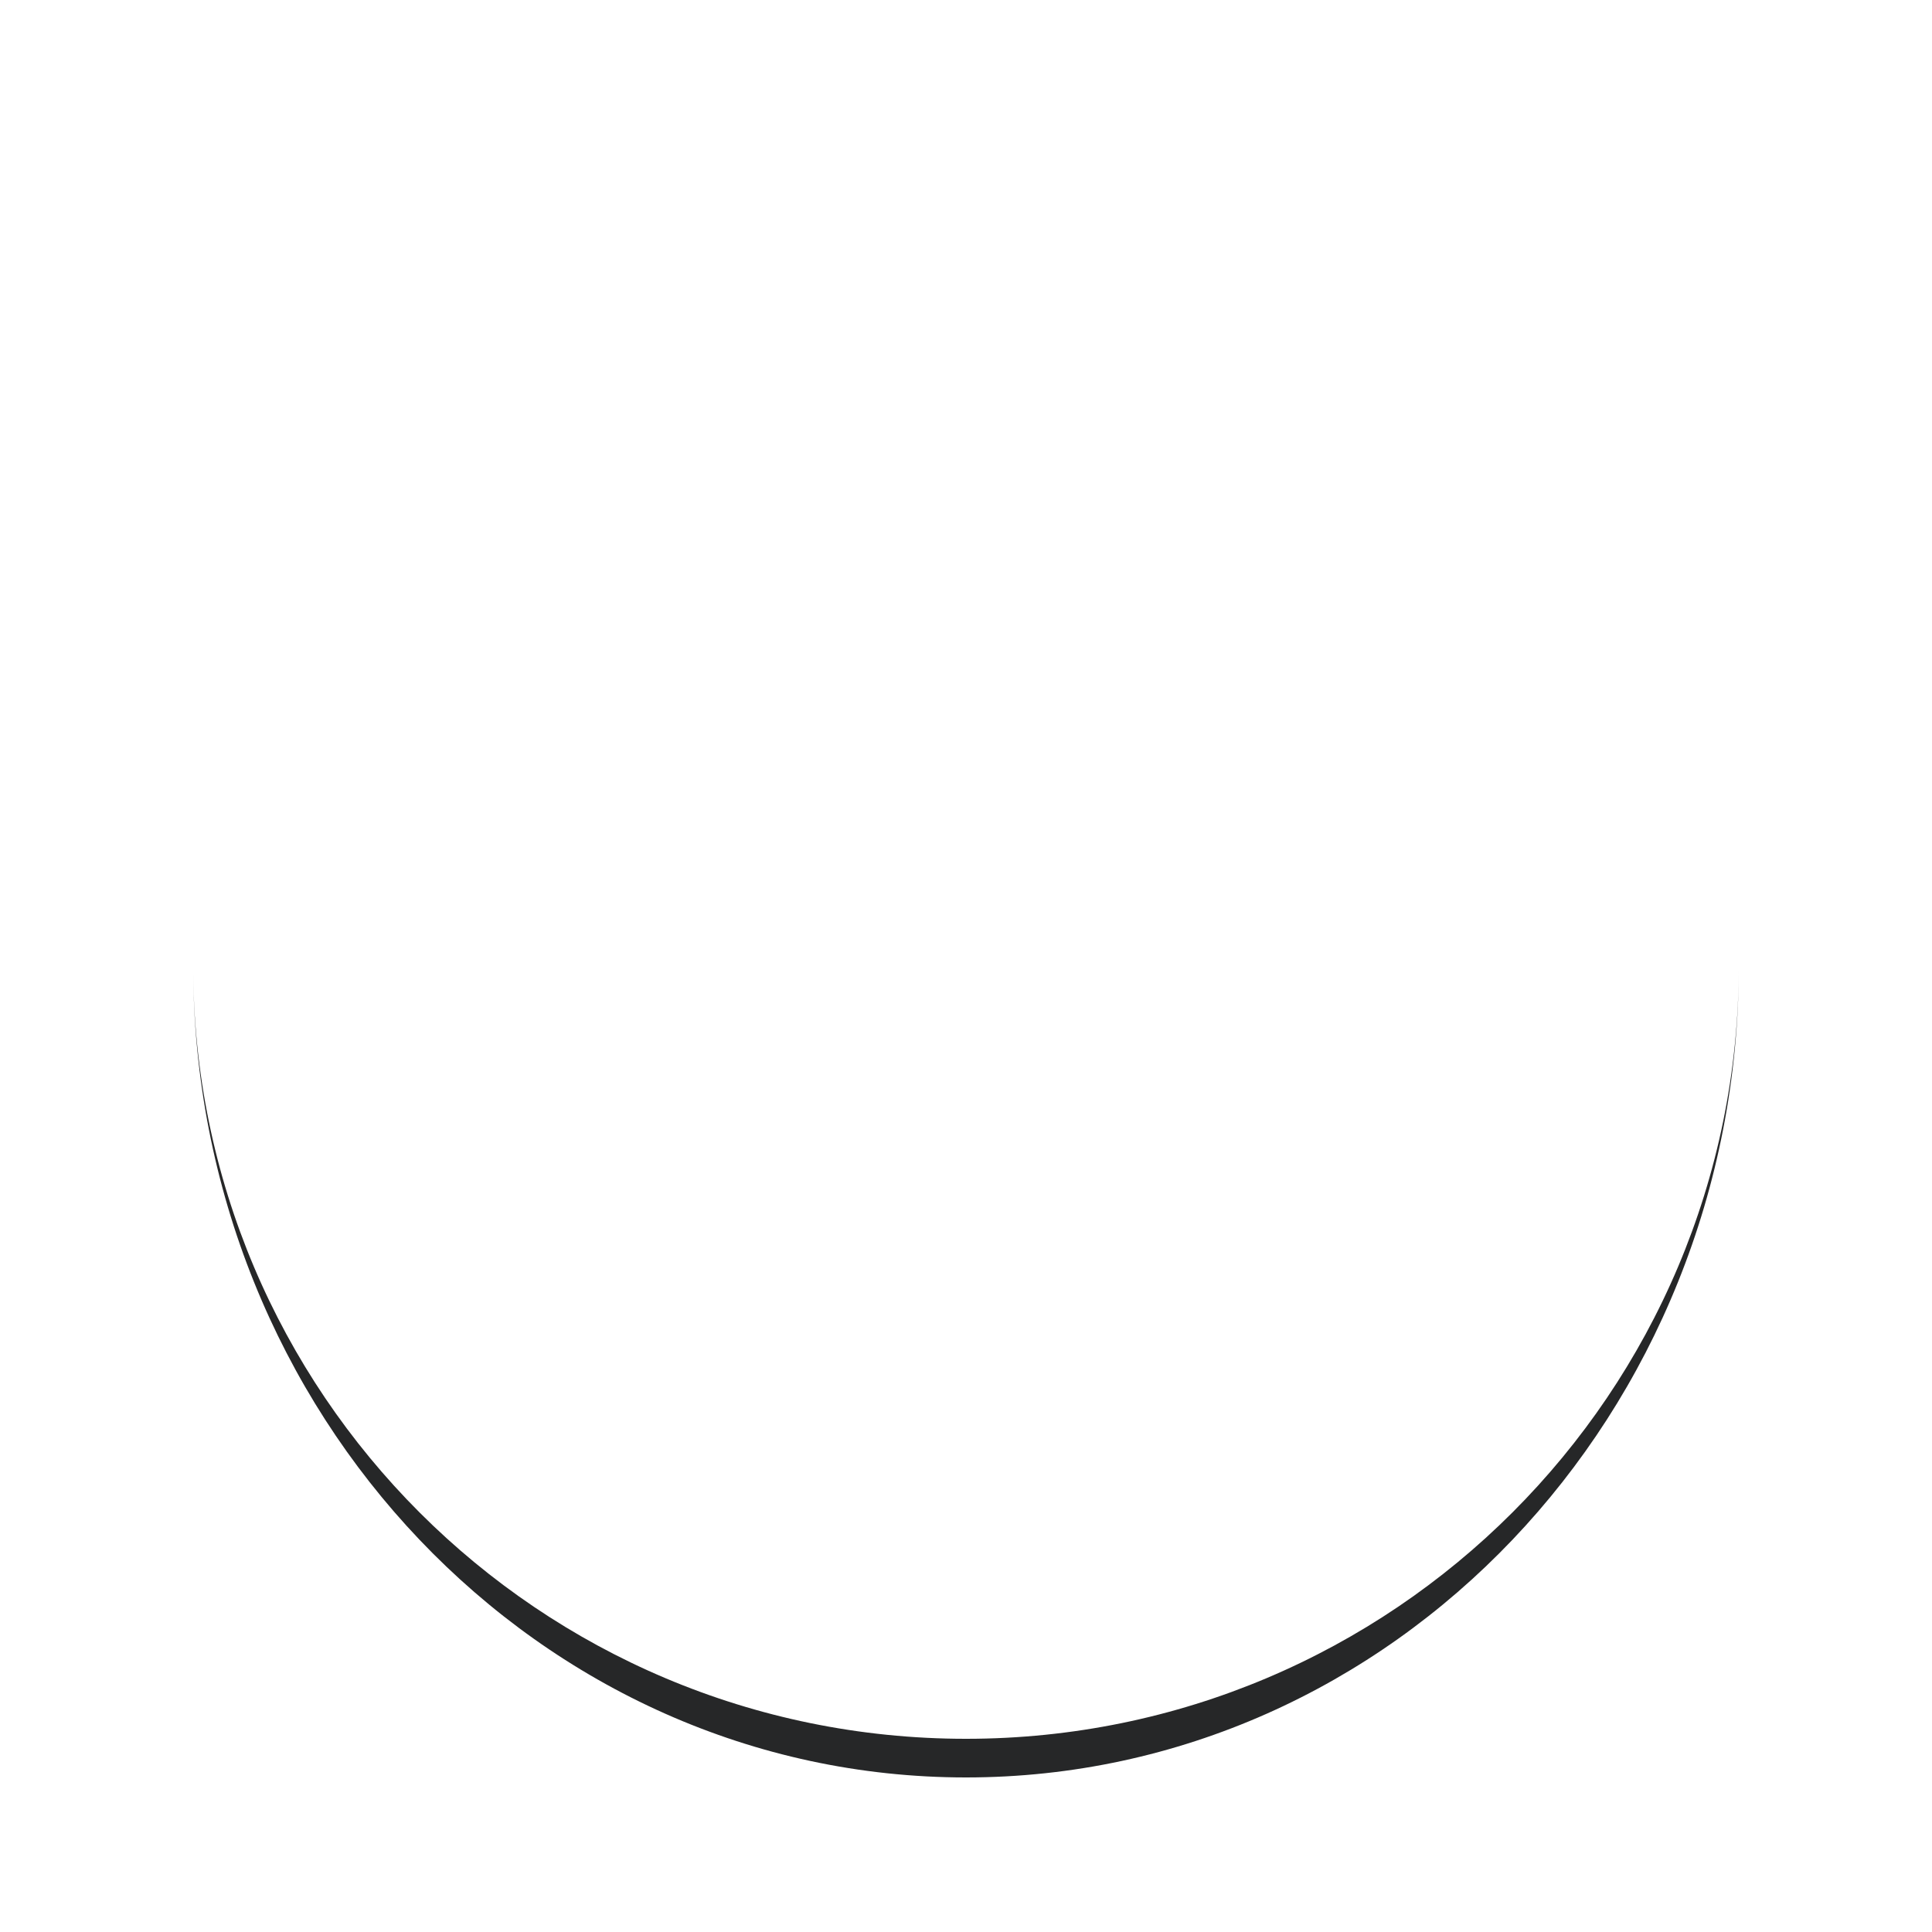
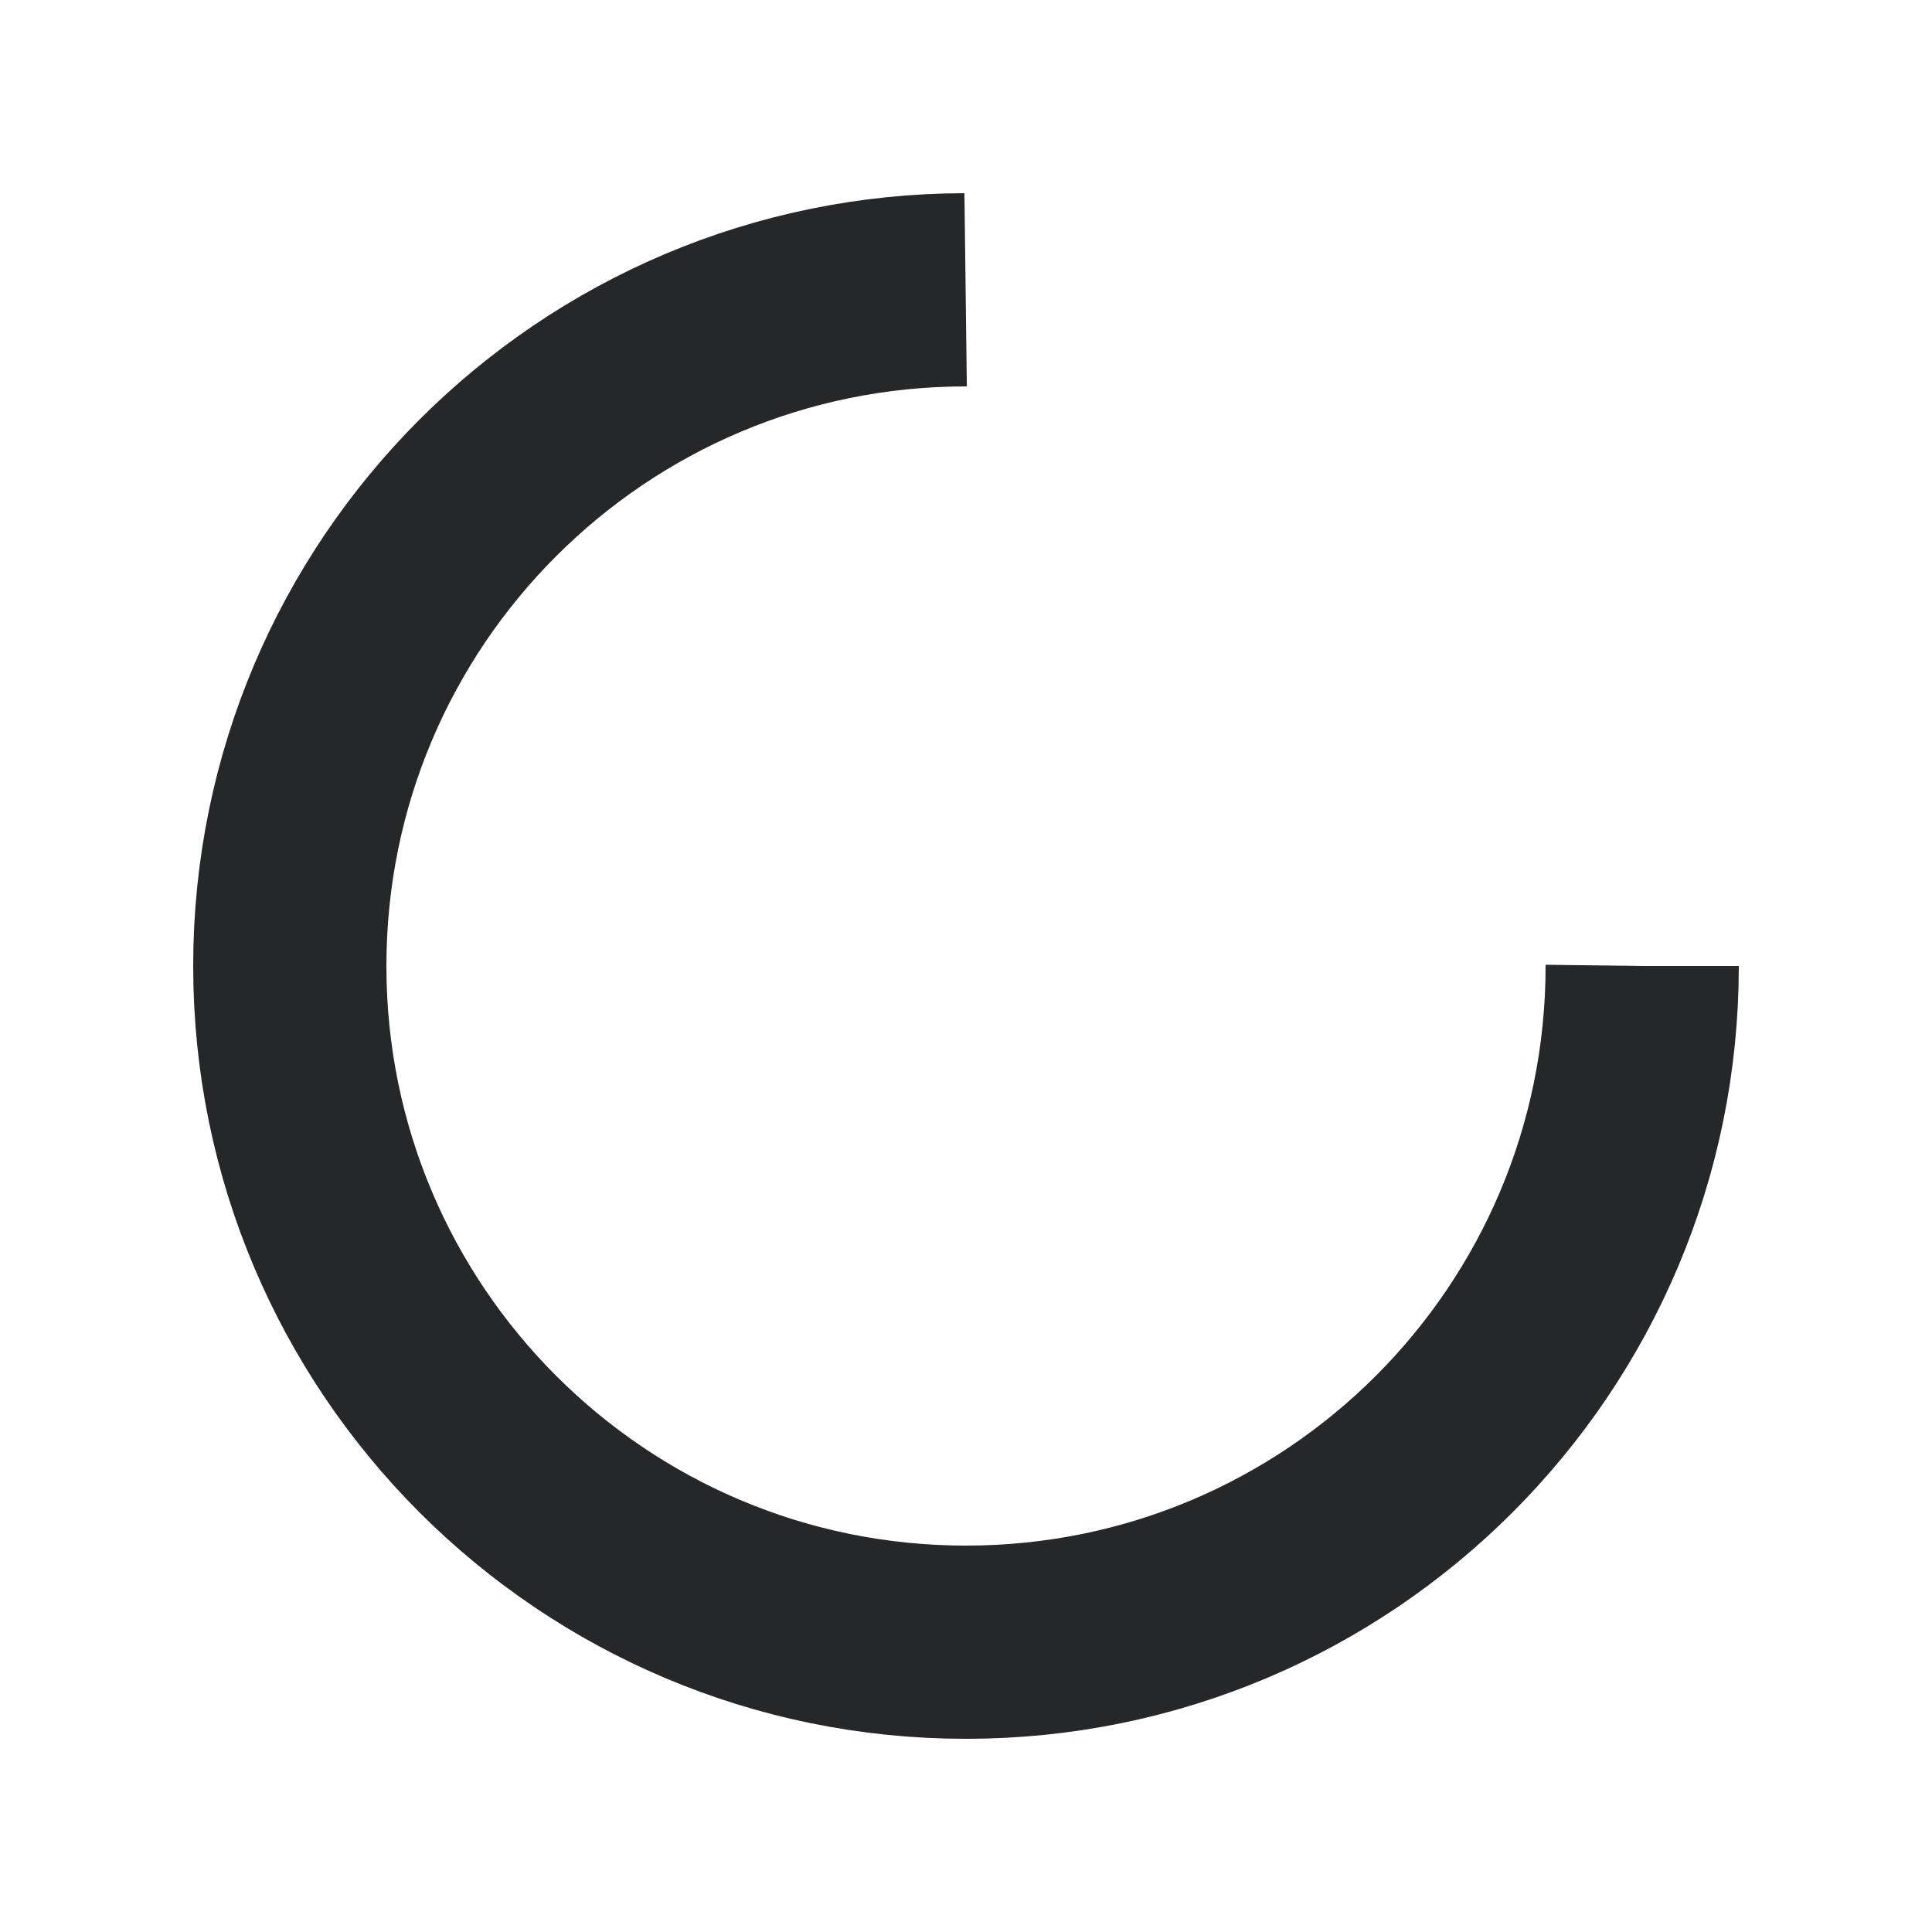
- <svg xmlns="http://www.w3.org/2000/svg" style="margin: auto; background: none; display: block; shape-rendering: auto;" width="200px" height="200px" viewBox="0 0 100 100" preserveAspectRatio="xMidYMid">
-   <path d="M10 50A40 40 0 0 0 90 50A40 42 0 0 1 10 50" fill="#262728" stroke="none">
-     <animateTransform attributeName="transform" type="rotate" dur="1s" repeatCount="indefinite" keyTimes="0;1" values="0 50 51;360 50 51" />
-   </path>
+ <svg xmlns="http://www.w3.org/2000/svg" style="margin: auto; background: none; display: block; shape-rendering: auto;" width="223px" height="223px" viewBox="0 0 100 100" preserveAspectRatio="xMidYMid">
+   <circle cx="50" cy="50" fill="none" stroke="#262728" stroke-width="10" r="35" stroke-dasharray="164.934 56.978">
+     <animateTransform attributeName="transform" type="rotate" repeatCount="indefinite" dur="1s" values="0 50 50;360 50 50" keyTimes="0;1" />
+   </circle>
</svg>
